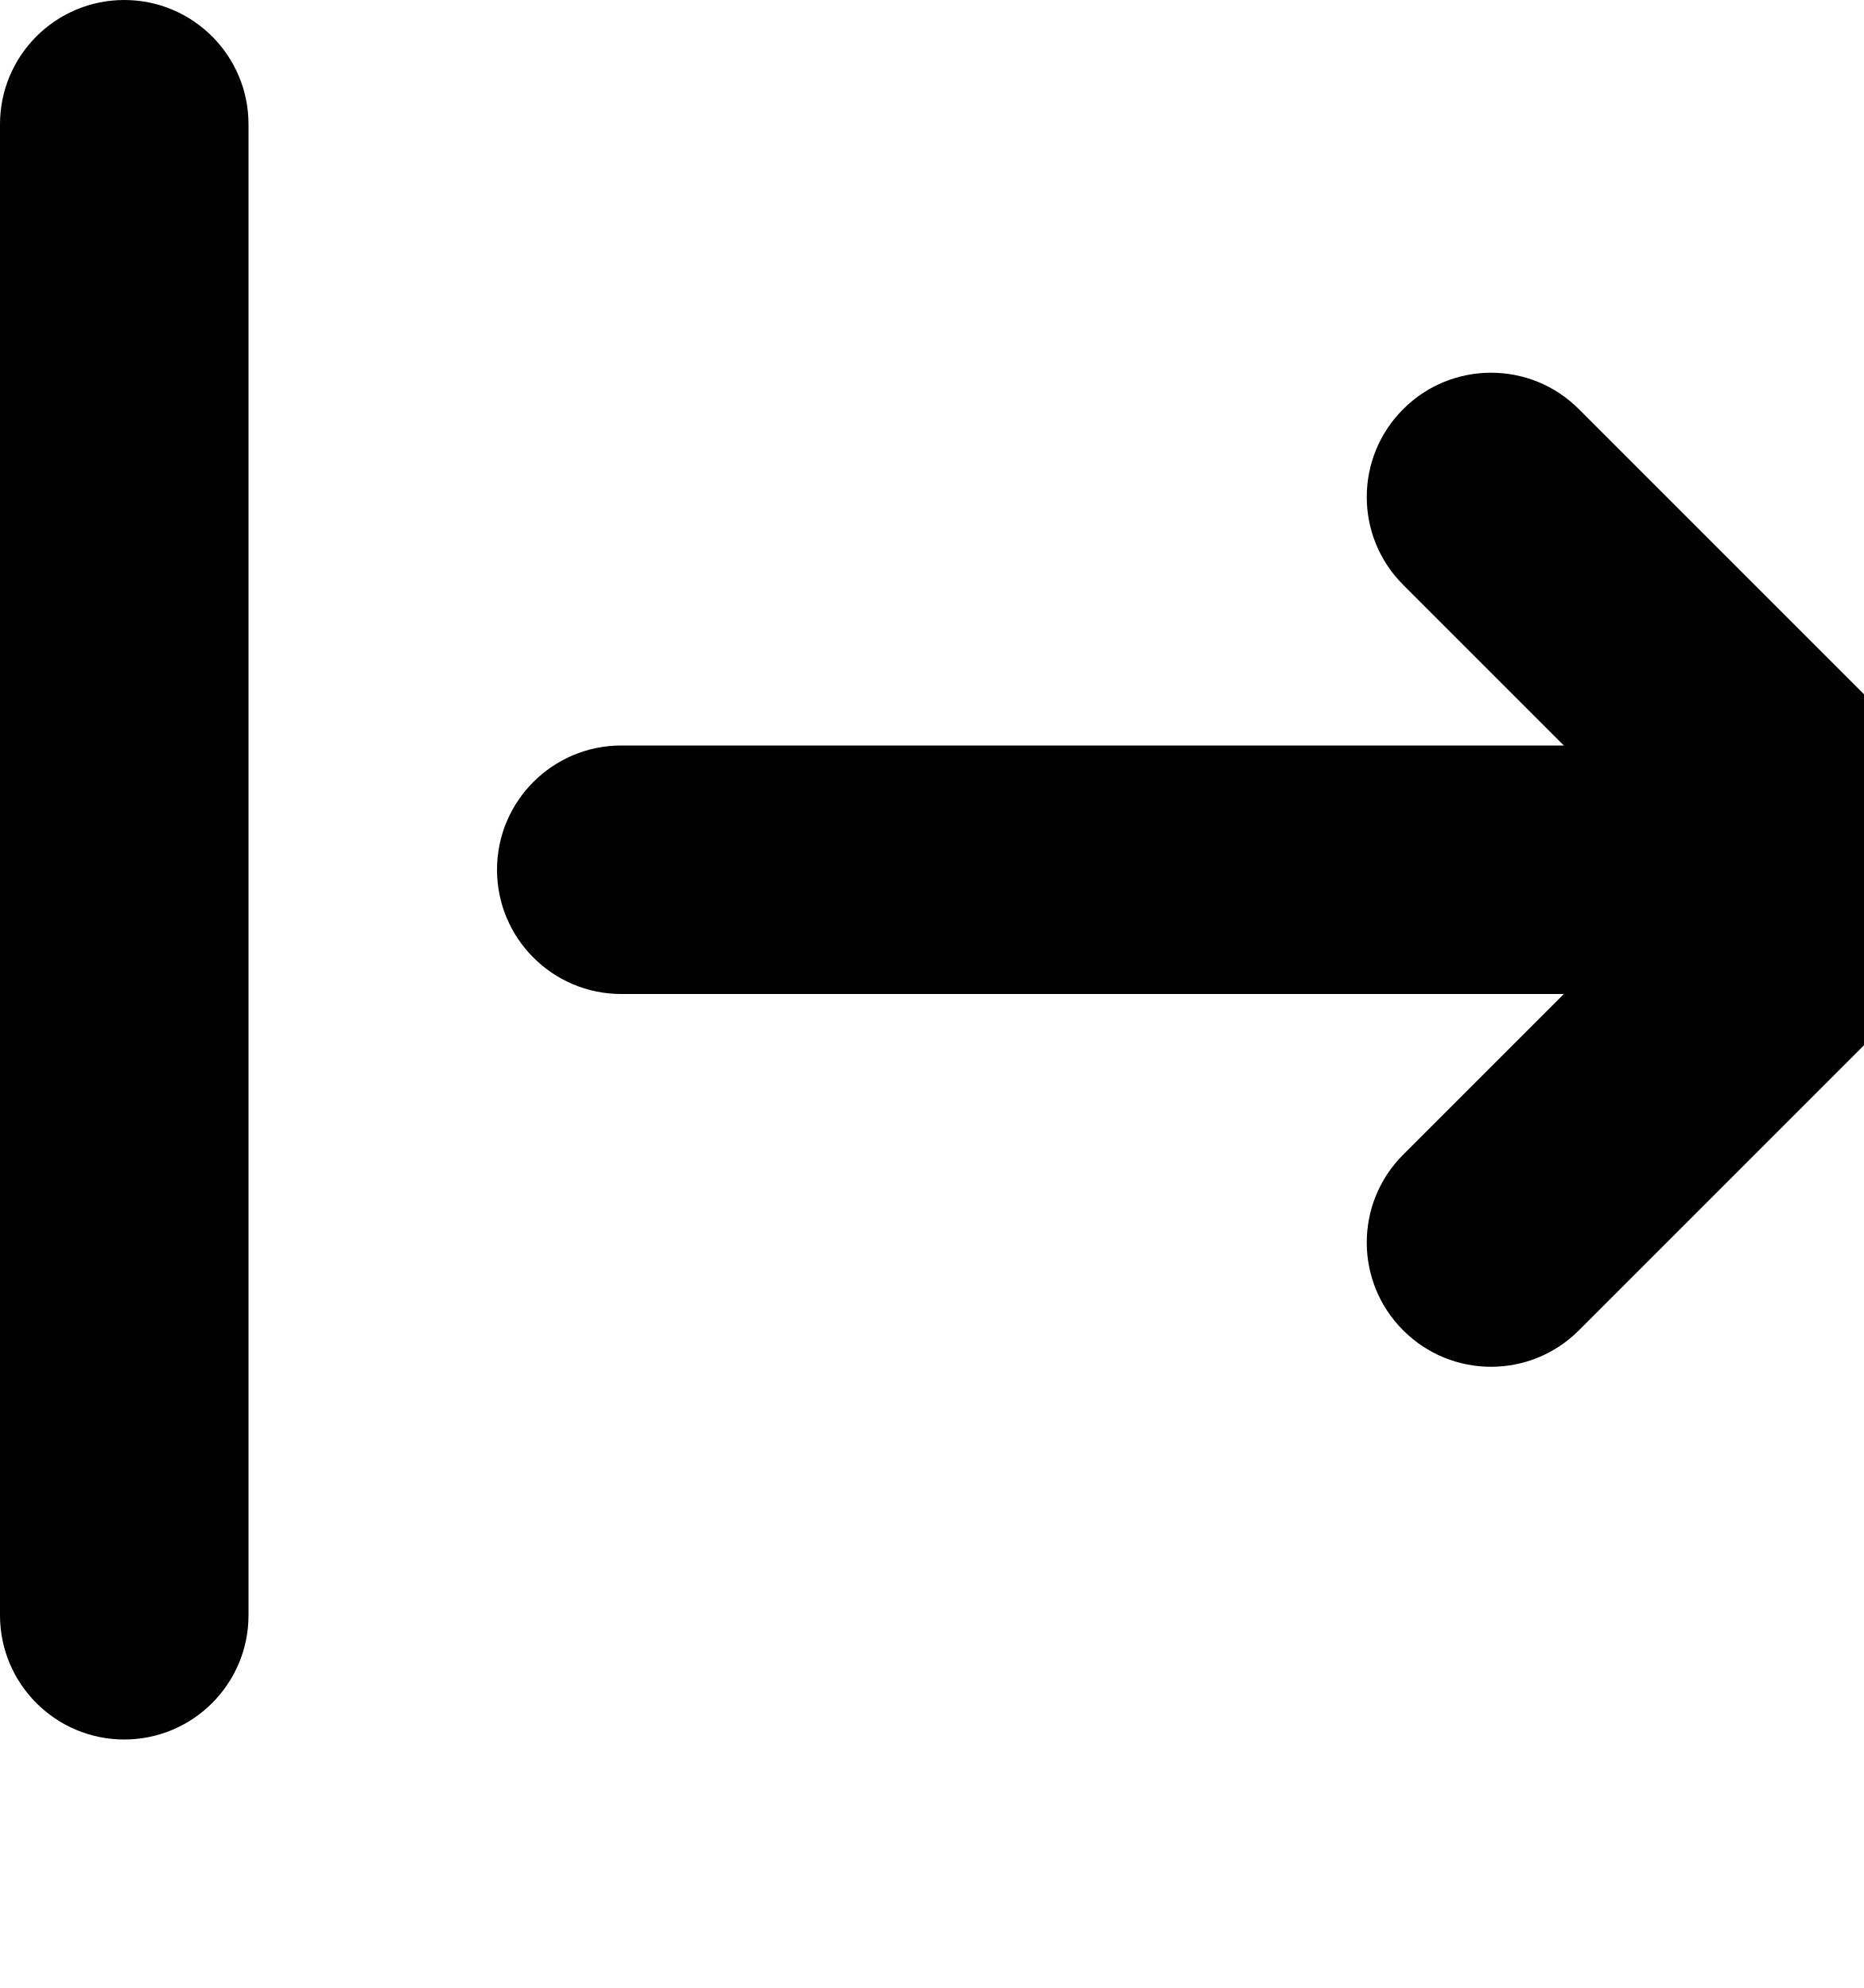
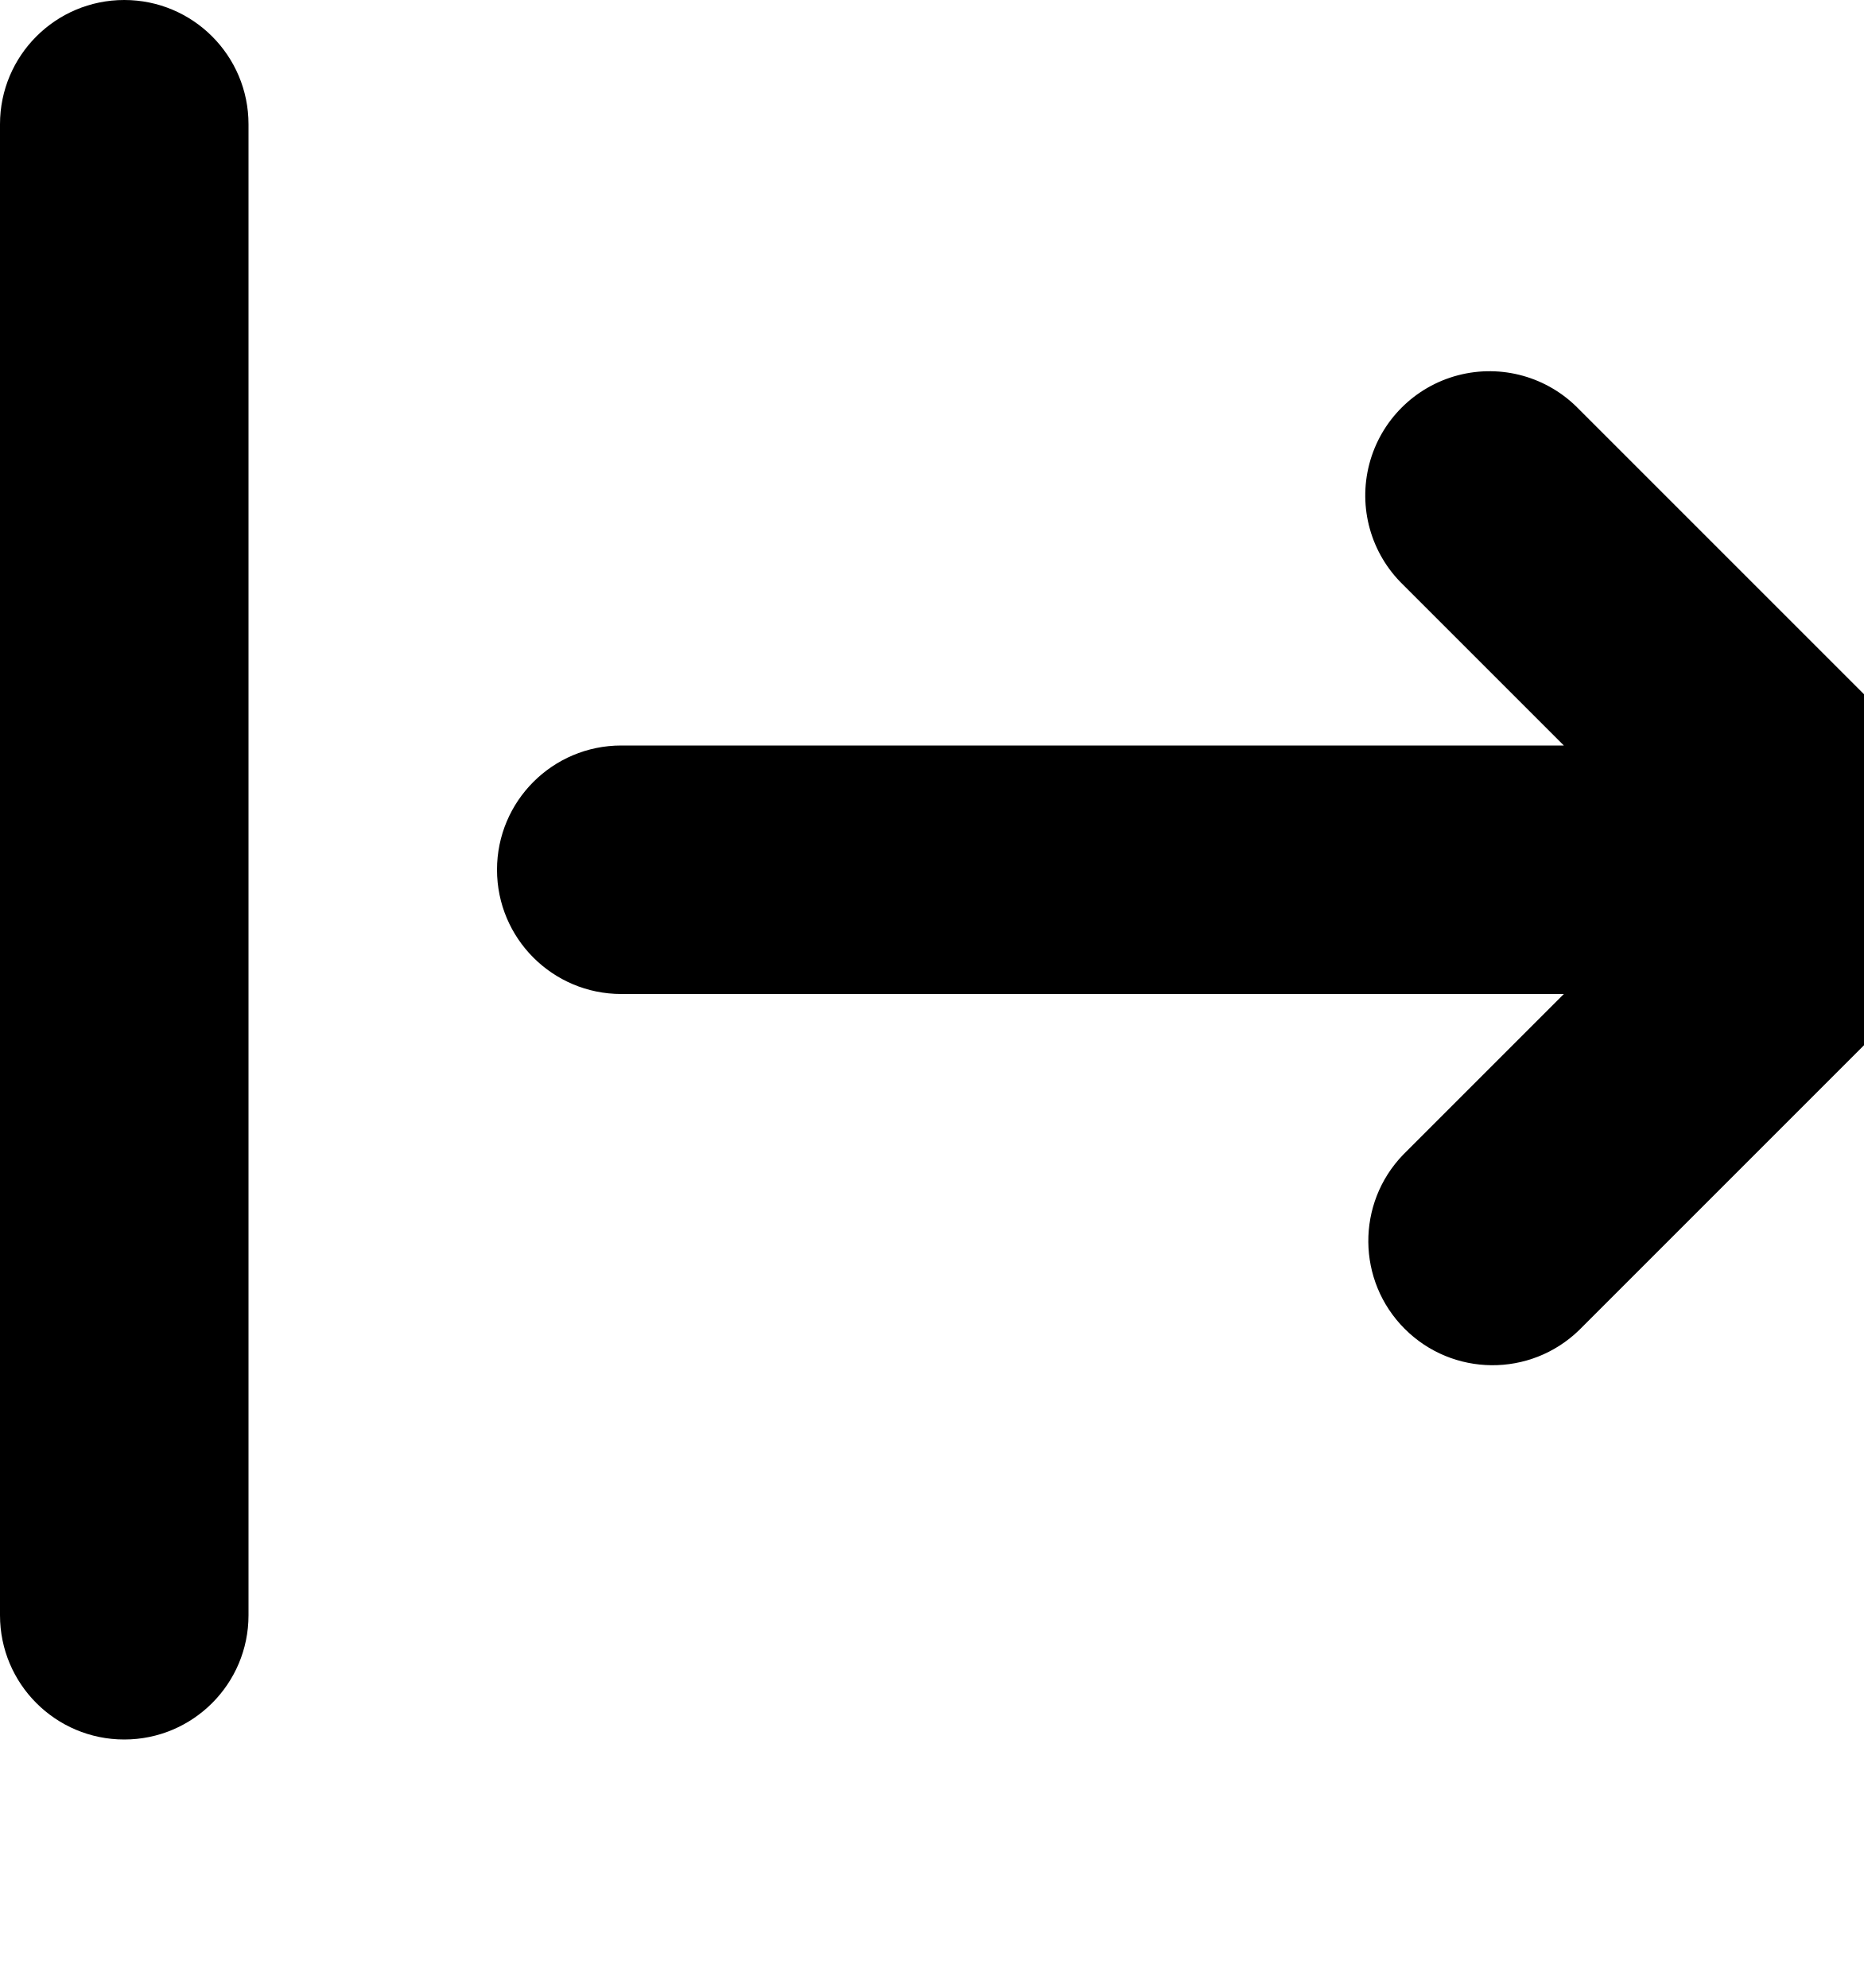
<svg xmlns="http://www.w3.org/2000/svg" viewBox="0 0 15 16" fill="none">
-   <path d="M1 0C0.448 0 0 0.448 0 1V13C0 13.552 0.448 14 1 14C1.552 14 2 13.552 2 13V1C2 0.448 1.552 0 1 0Z" fill="currentColor" />
-   <path d="M11.293 9.293C10.902 9.683 10.902 10.317 11.293 10.707C11.683 11.098 12.317 11.098 12.707 10.707L15.707 7.707C15.895 7.52 16 7.265 16 7C16 6.735 15.895 6.48 15.707 6.293L12.707 3.293C12.317 2.902 11.683 2.902 11.293 3.293C10.902 3.683 10.902 4.317 11.293 4.707L12.586 6L5 6C4.448 6 4 6.448 4 7C4 7.552 4.448 8 5 8H12.586L11.293 9.293Z" fill="currentColor" />
+   <path d="M1 0a1 1 0 0 0-1 1v12a1 1 0 1 0 2 0V1a1 1 0 0 0-1-1ZM11.293 9.293a1 1 0 0 0 1.414 1.414l3-3a1 1 0 0 0 0-1.414l-3-3a1 1 0 1 0-1.414 1.414L12.586 6H5a1 1 0 1 0 0 2h7.586l-1.293 1.293Z" fill="currentColor" />
</svg>
